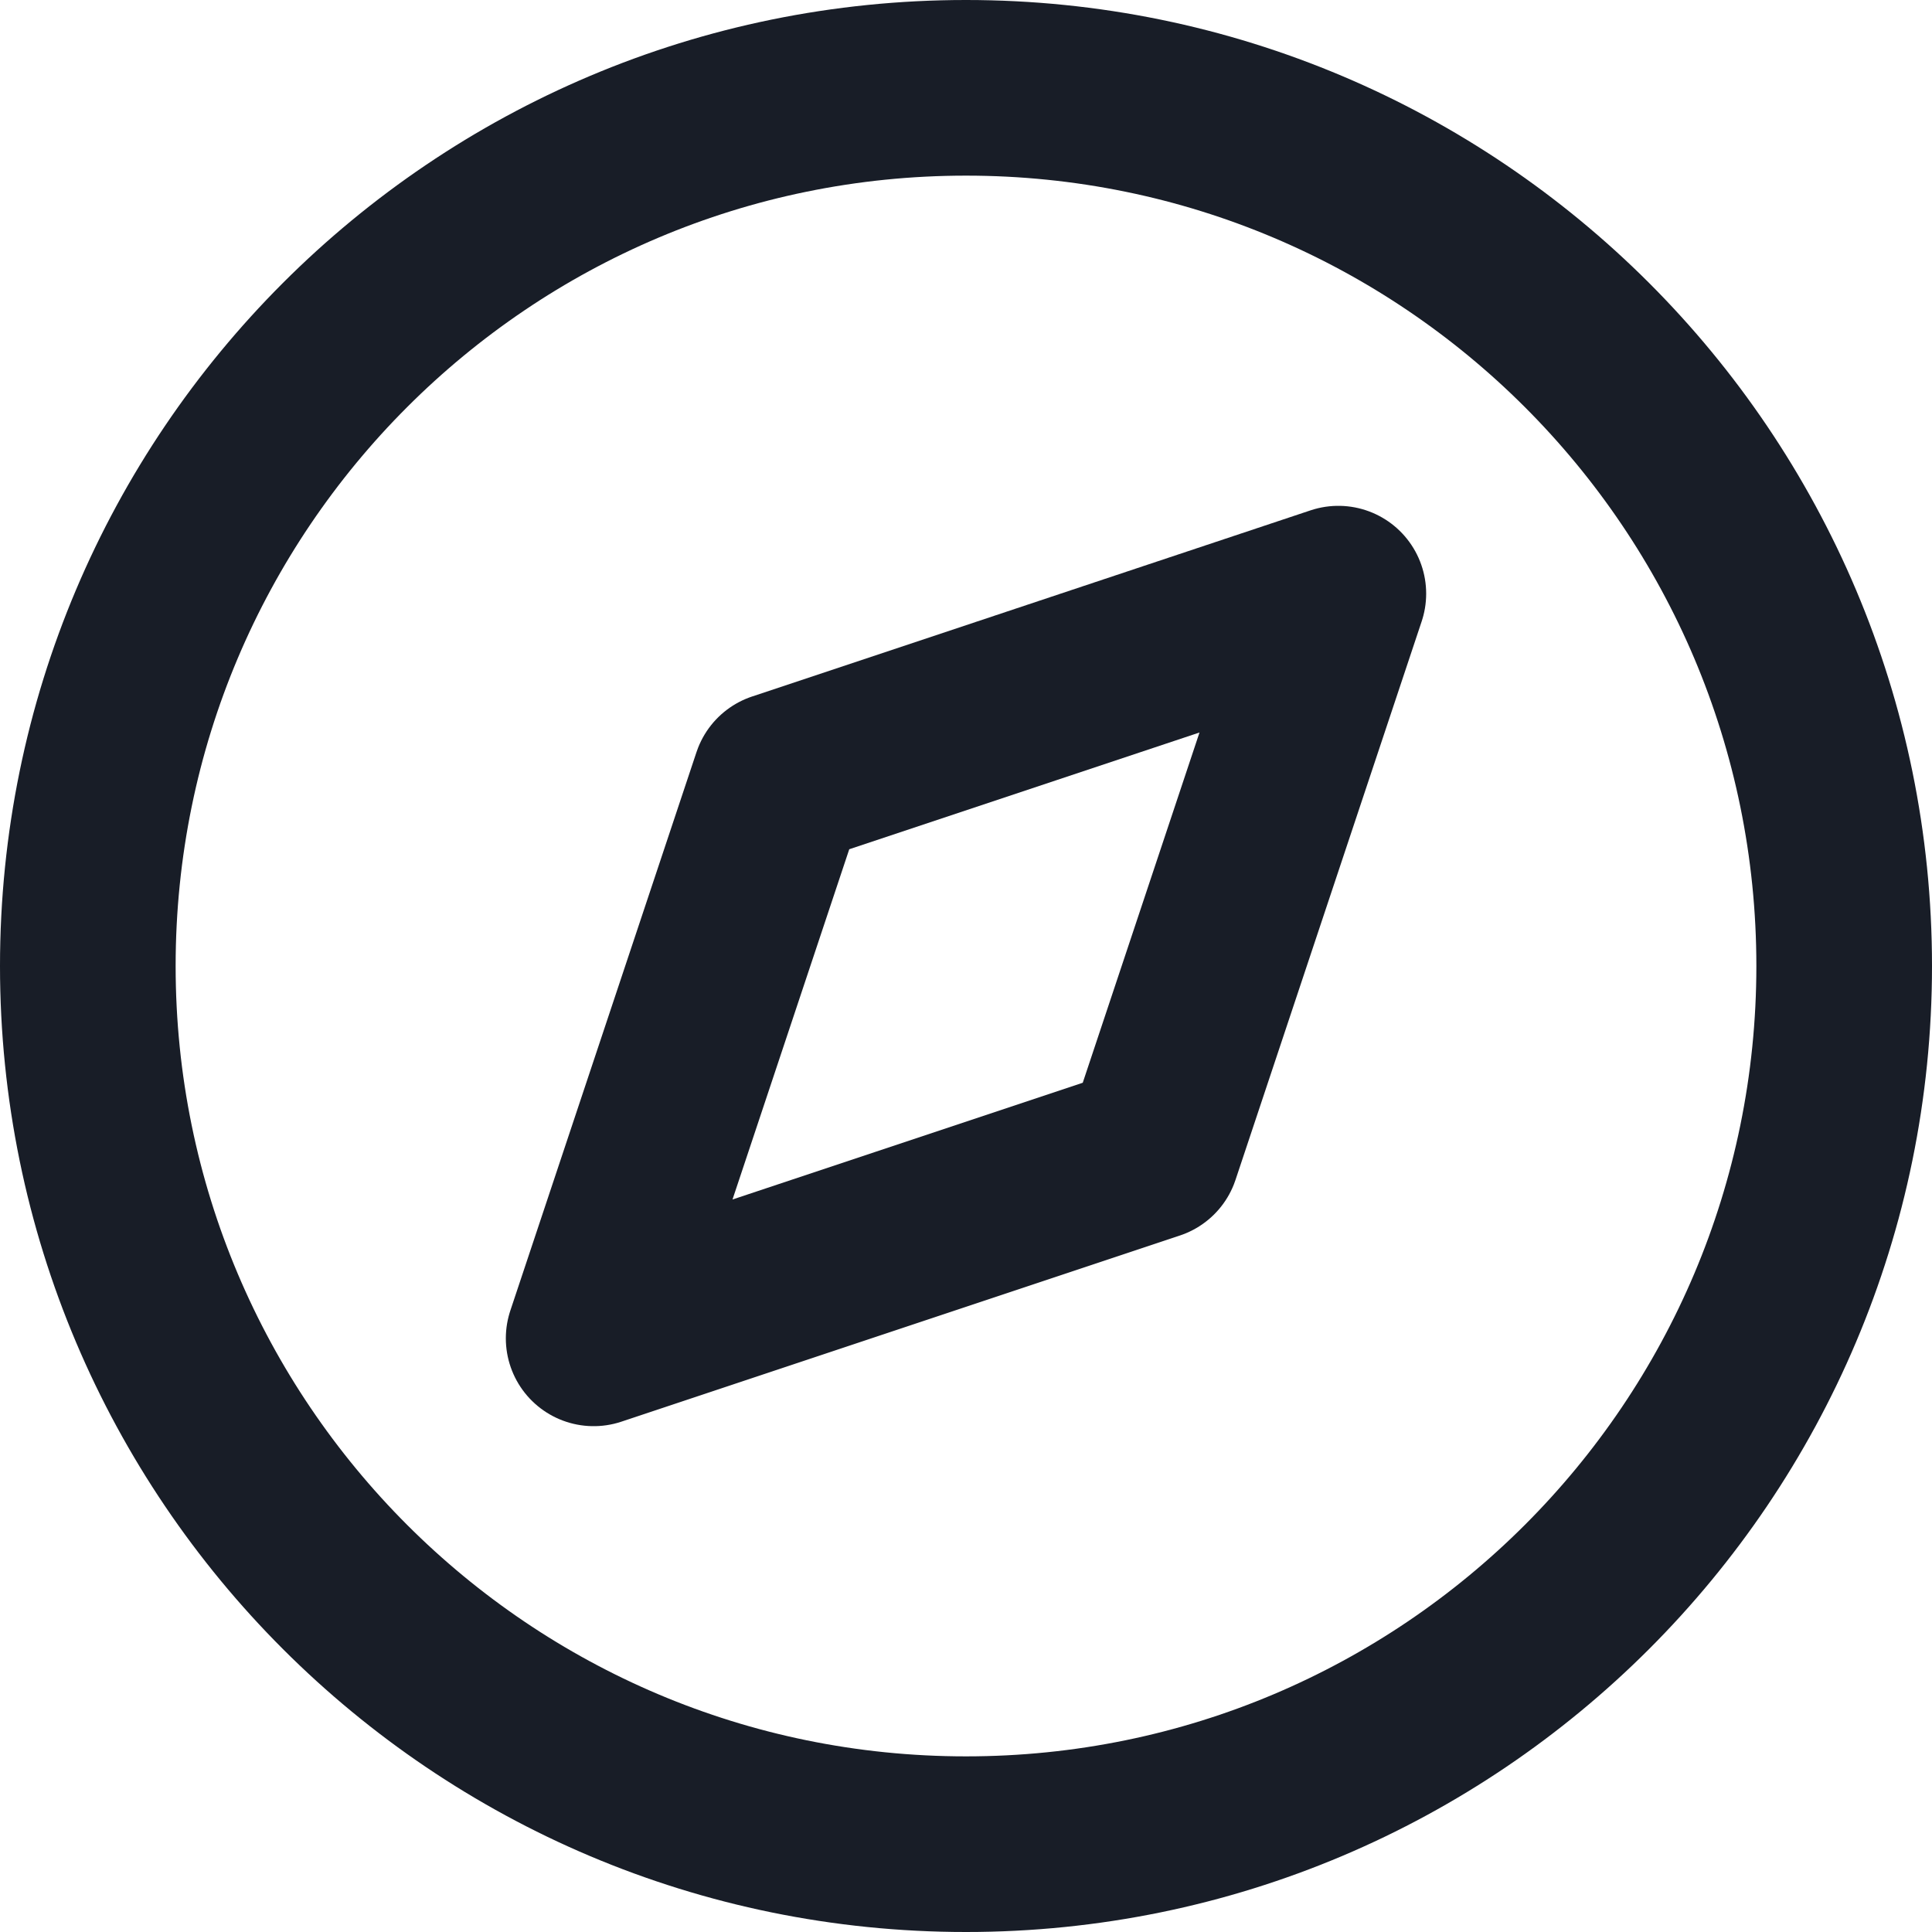
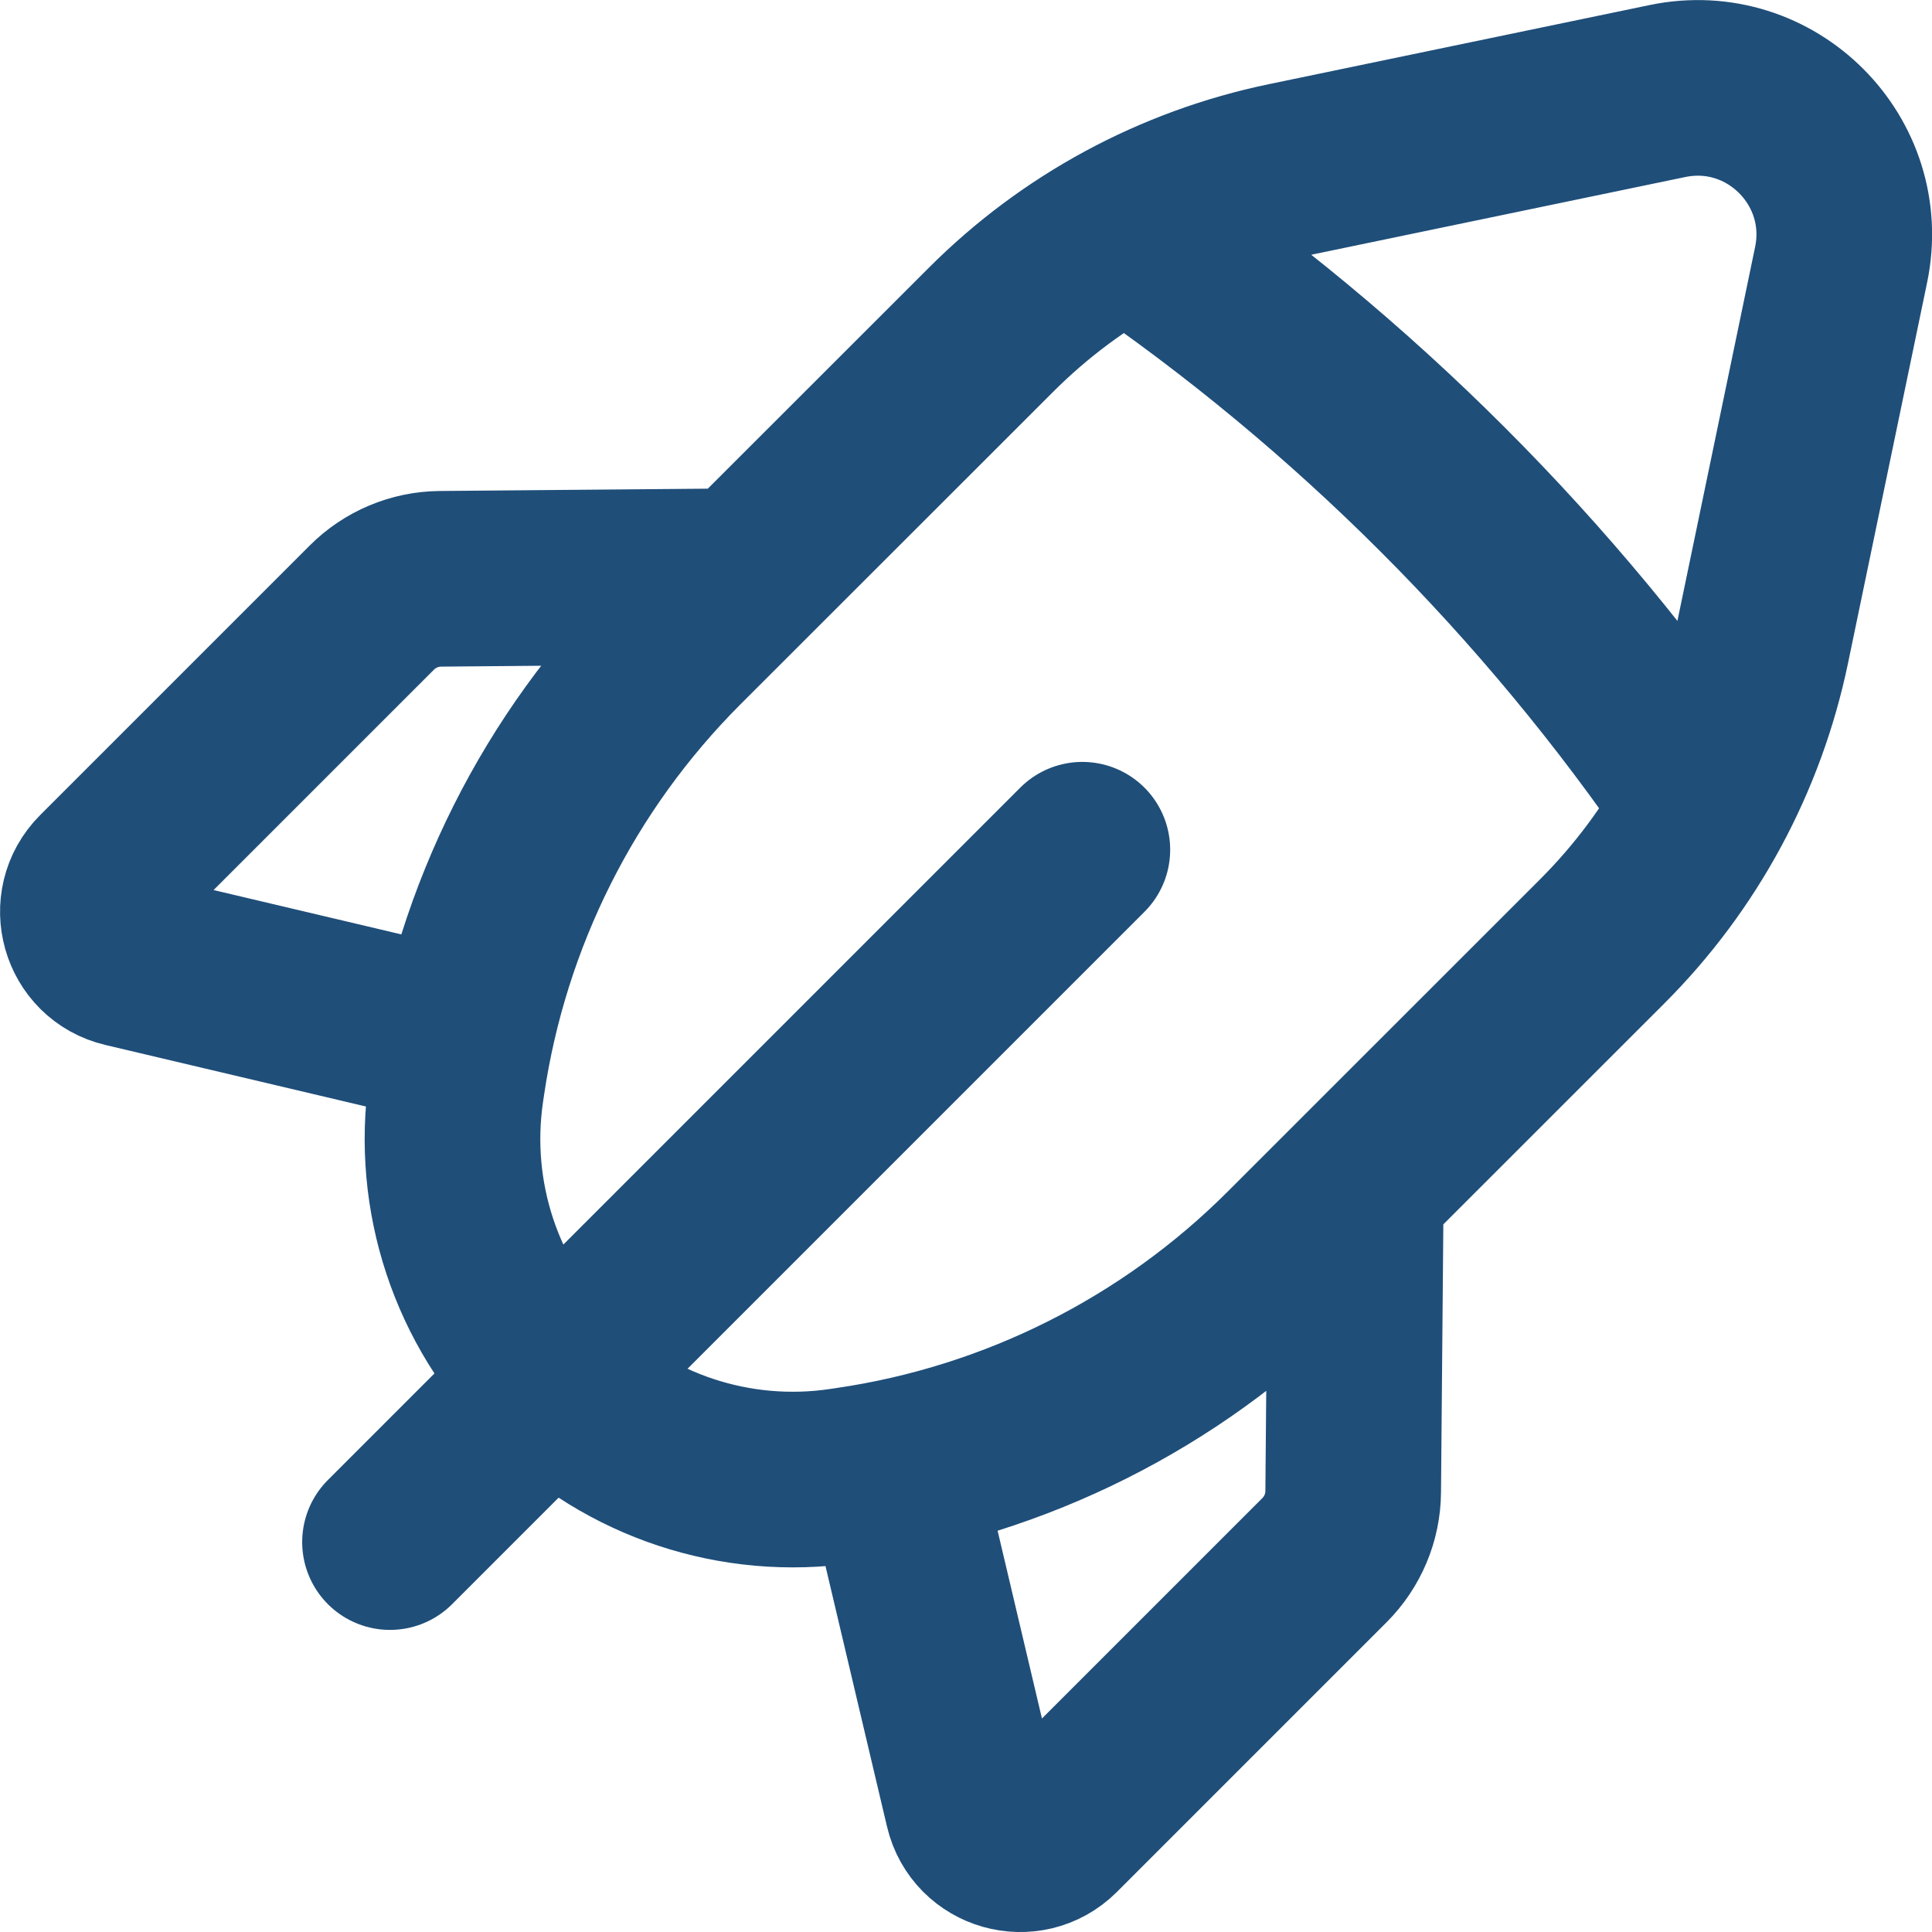
<svg xmlns="http://www.w3.org/2000/svg" width="22" height="22" viewBox="0 0 22 22" fill="none">
-   <path d="M11 21C16.523 21 21 16.523 21 11C21 5.477 16.523 1 11 1C5.477 1 1 5.477 1 11C1 16.523 5.477 21 11 21Z" stroke="#181D27" stroke-width="2" stroke-linecap="round" stroke-linejoin="round" />
-   <path d="M15.24 6.76L13.12 13.12L6.76 15.24L8.88 8.88L15.24 6.76Z" stroke="#181D27" stroke-width="2" stroke-linecap="round" stroke-linejoin="round" />
+   <path d="M12.325 9.676L4.441 17.56M5.292 11.838L1.43 10.926C1.005 10.826 0.856 10.298 1.164 9.989L4.235 6.918C4.441 6.712 4.721 6.594 5.014 6.591L8.477 6.561M12.838 2.599C15.415 4.357 17.645 6.586 19.402 9.163M10.162 16.709L11.074 20.571C11.175 20.996 11.702 21.145 12.011 20.837L15.082 17.766C15.288 17.56 15.407 17.28 15.409 16.987L15.439 13.524M20.064 7.351L20.965 3.015C21.21 1.835 20.166 0.791 18.986 1.037L14.65 1.938C13.374 2.203 12.203 2.835 11.282 3.758L7.724 7.314C6.367 8.671 5.484 10.431 5.205 12.33L5.193 12.411C5.017 13.623 5.422 14.847 6.288 15.713C7.153 16.579 8.378 16.985 9.59 16.807L9.671 16.795C11.57 16.517 13.33 15.633 14.687 14.276L18.244 10.72C19.166 9.799 19.798 8.628 20.064 7.351Z" stroke="#1F4E79" stroke-width="2" stroke-linecap="round" stroke-linejoin="round" />
</svg>
